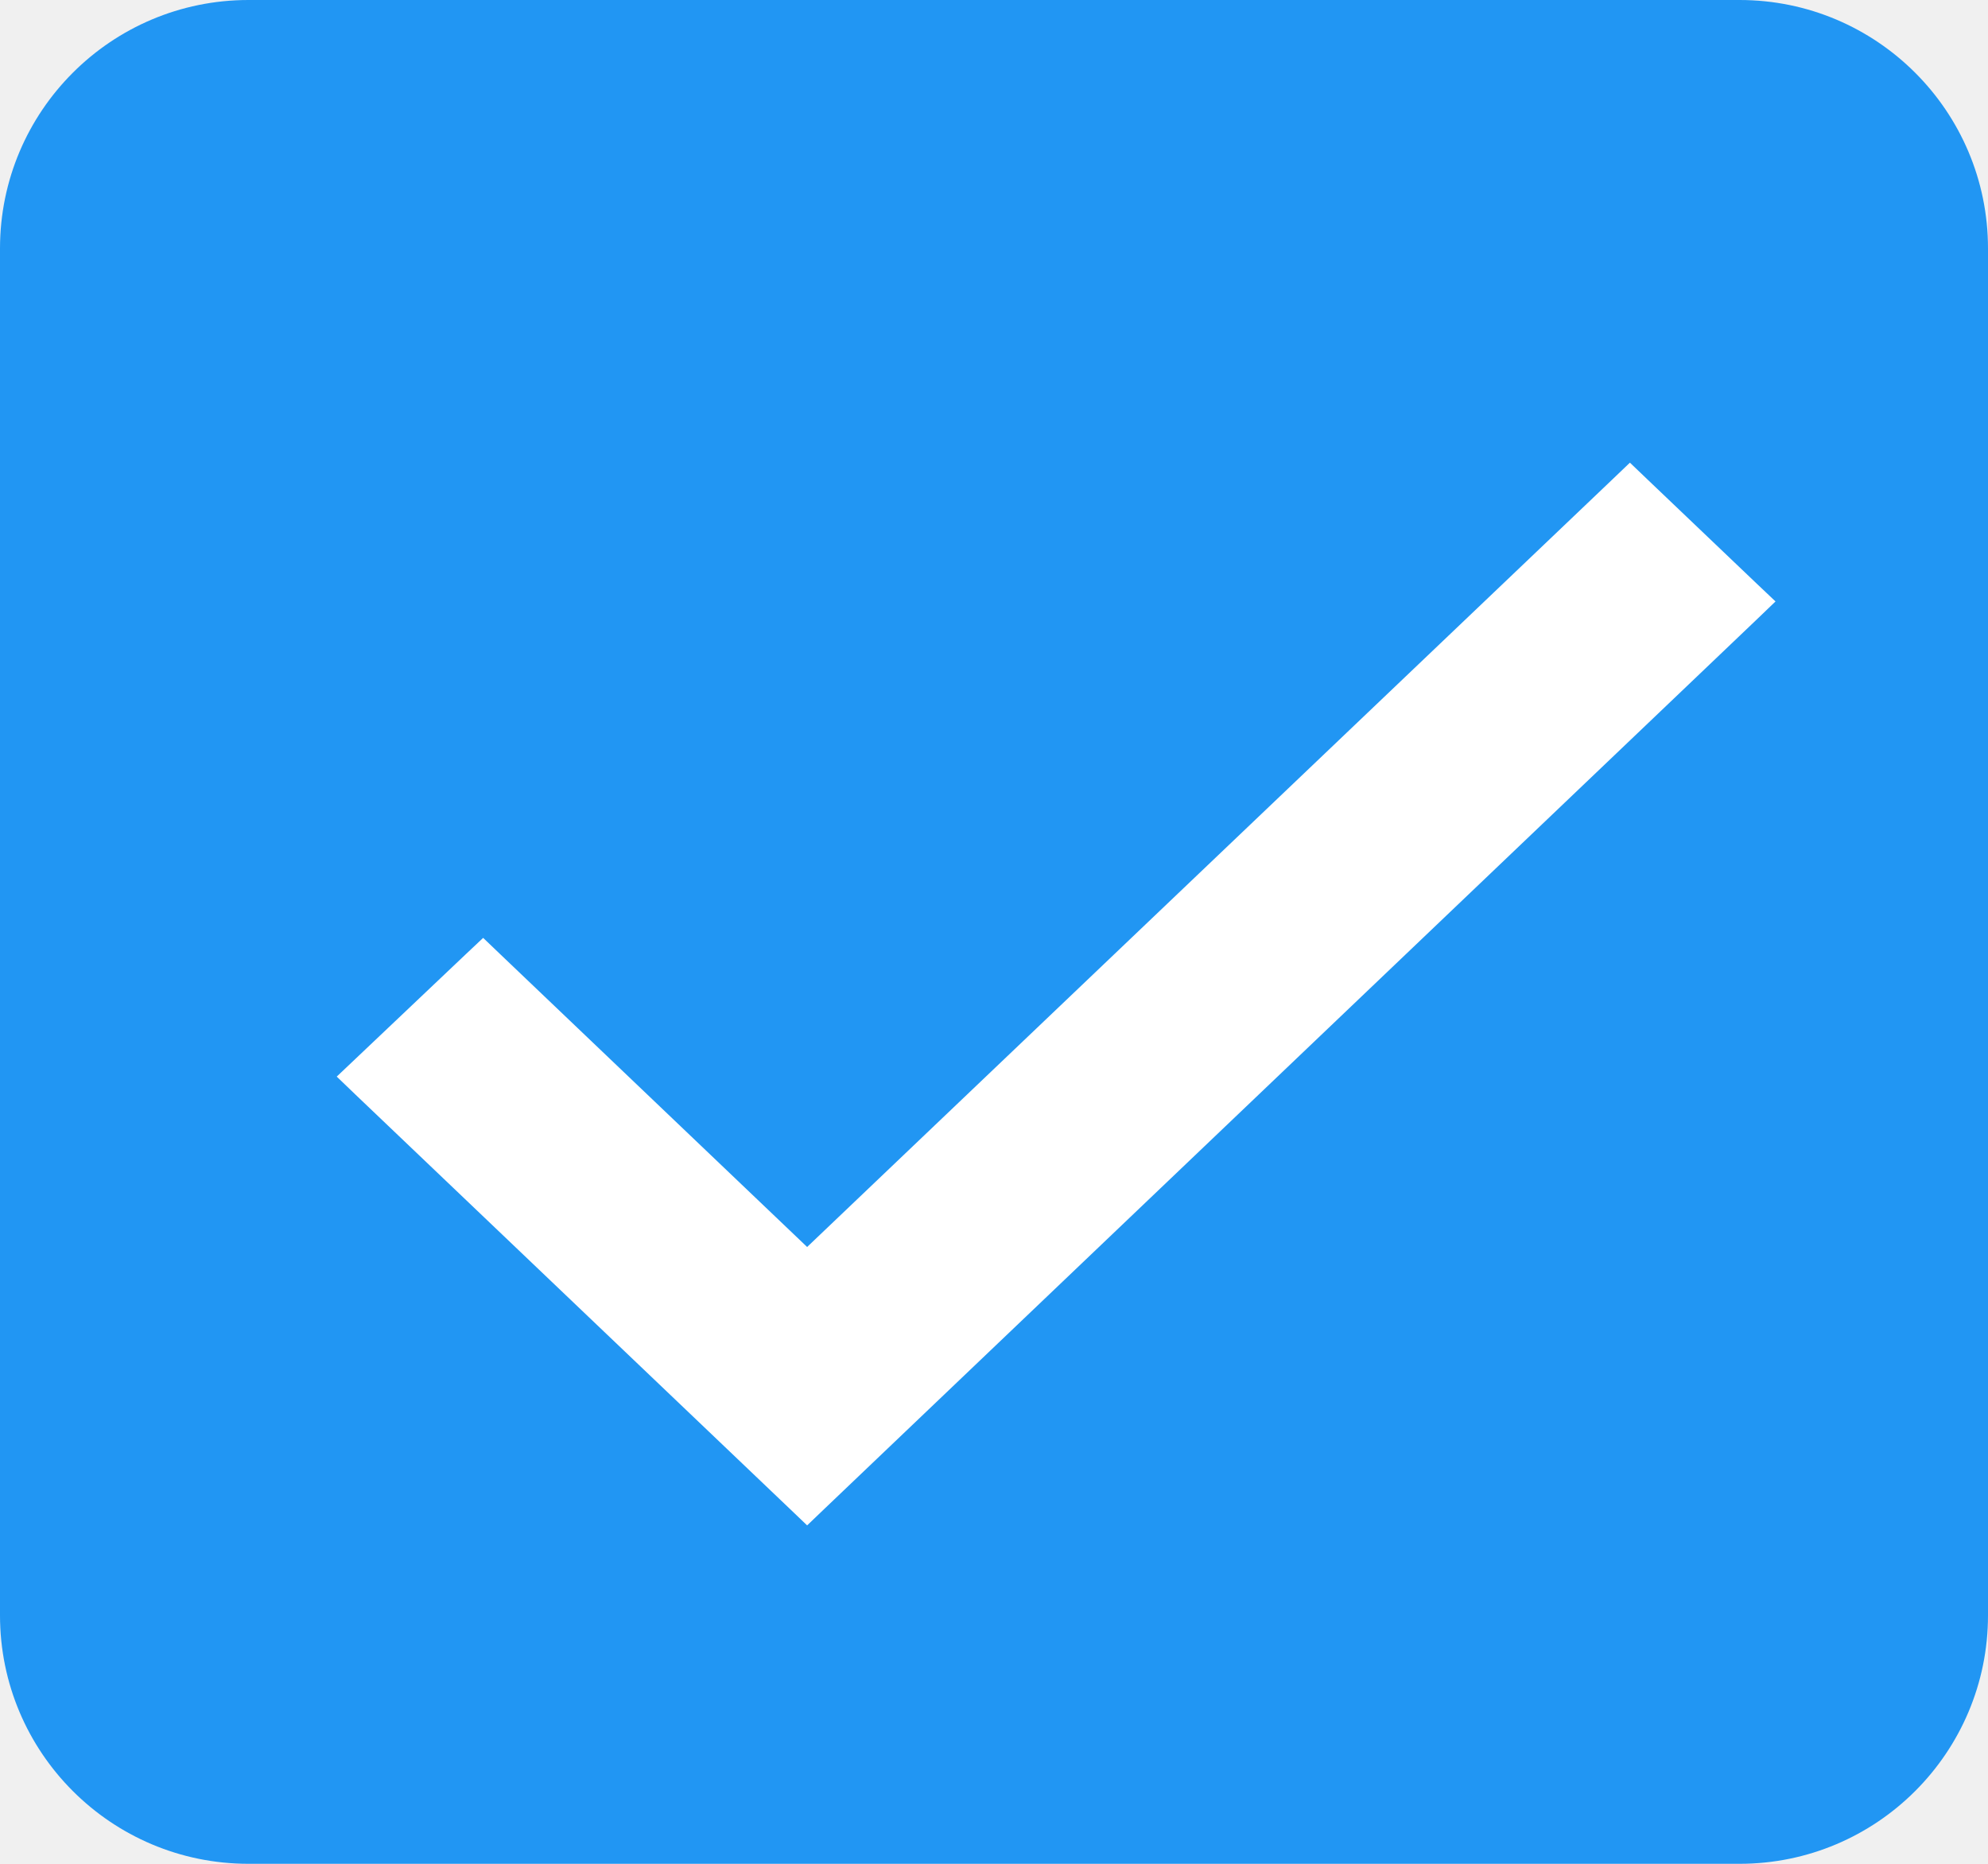
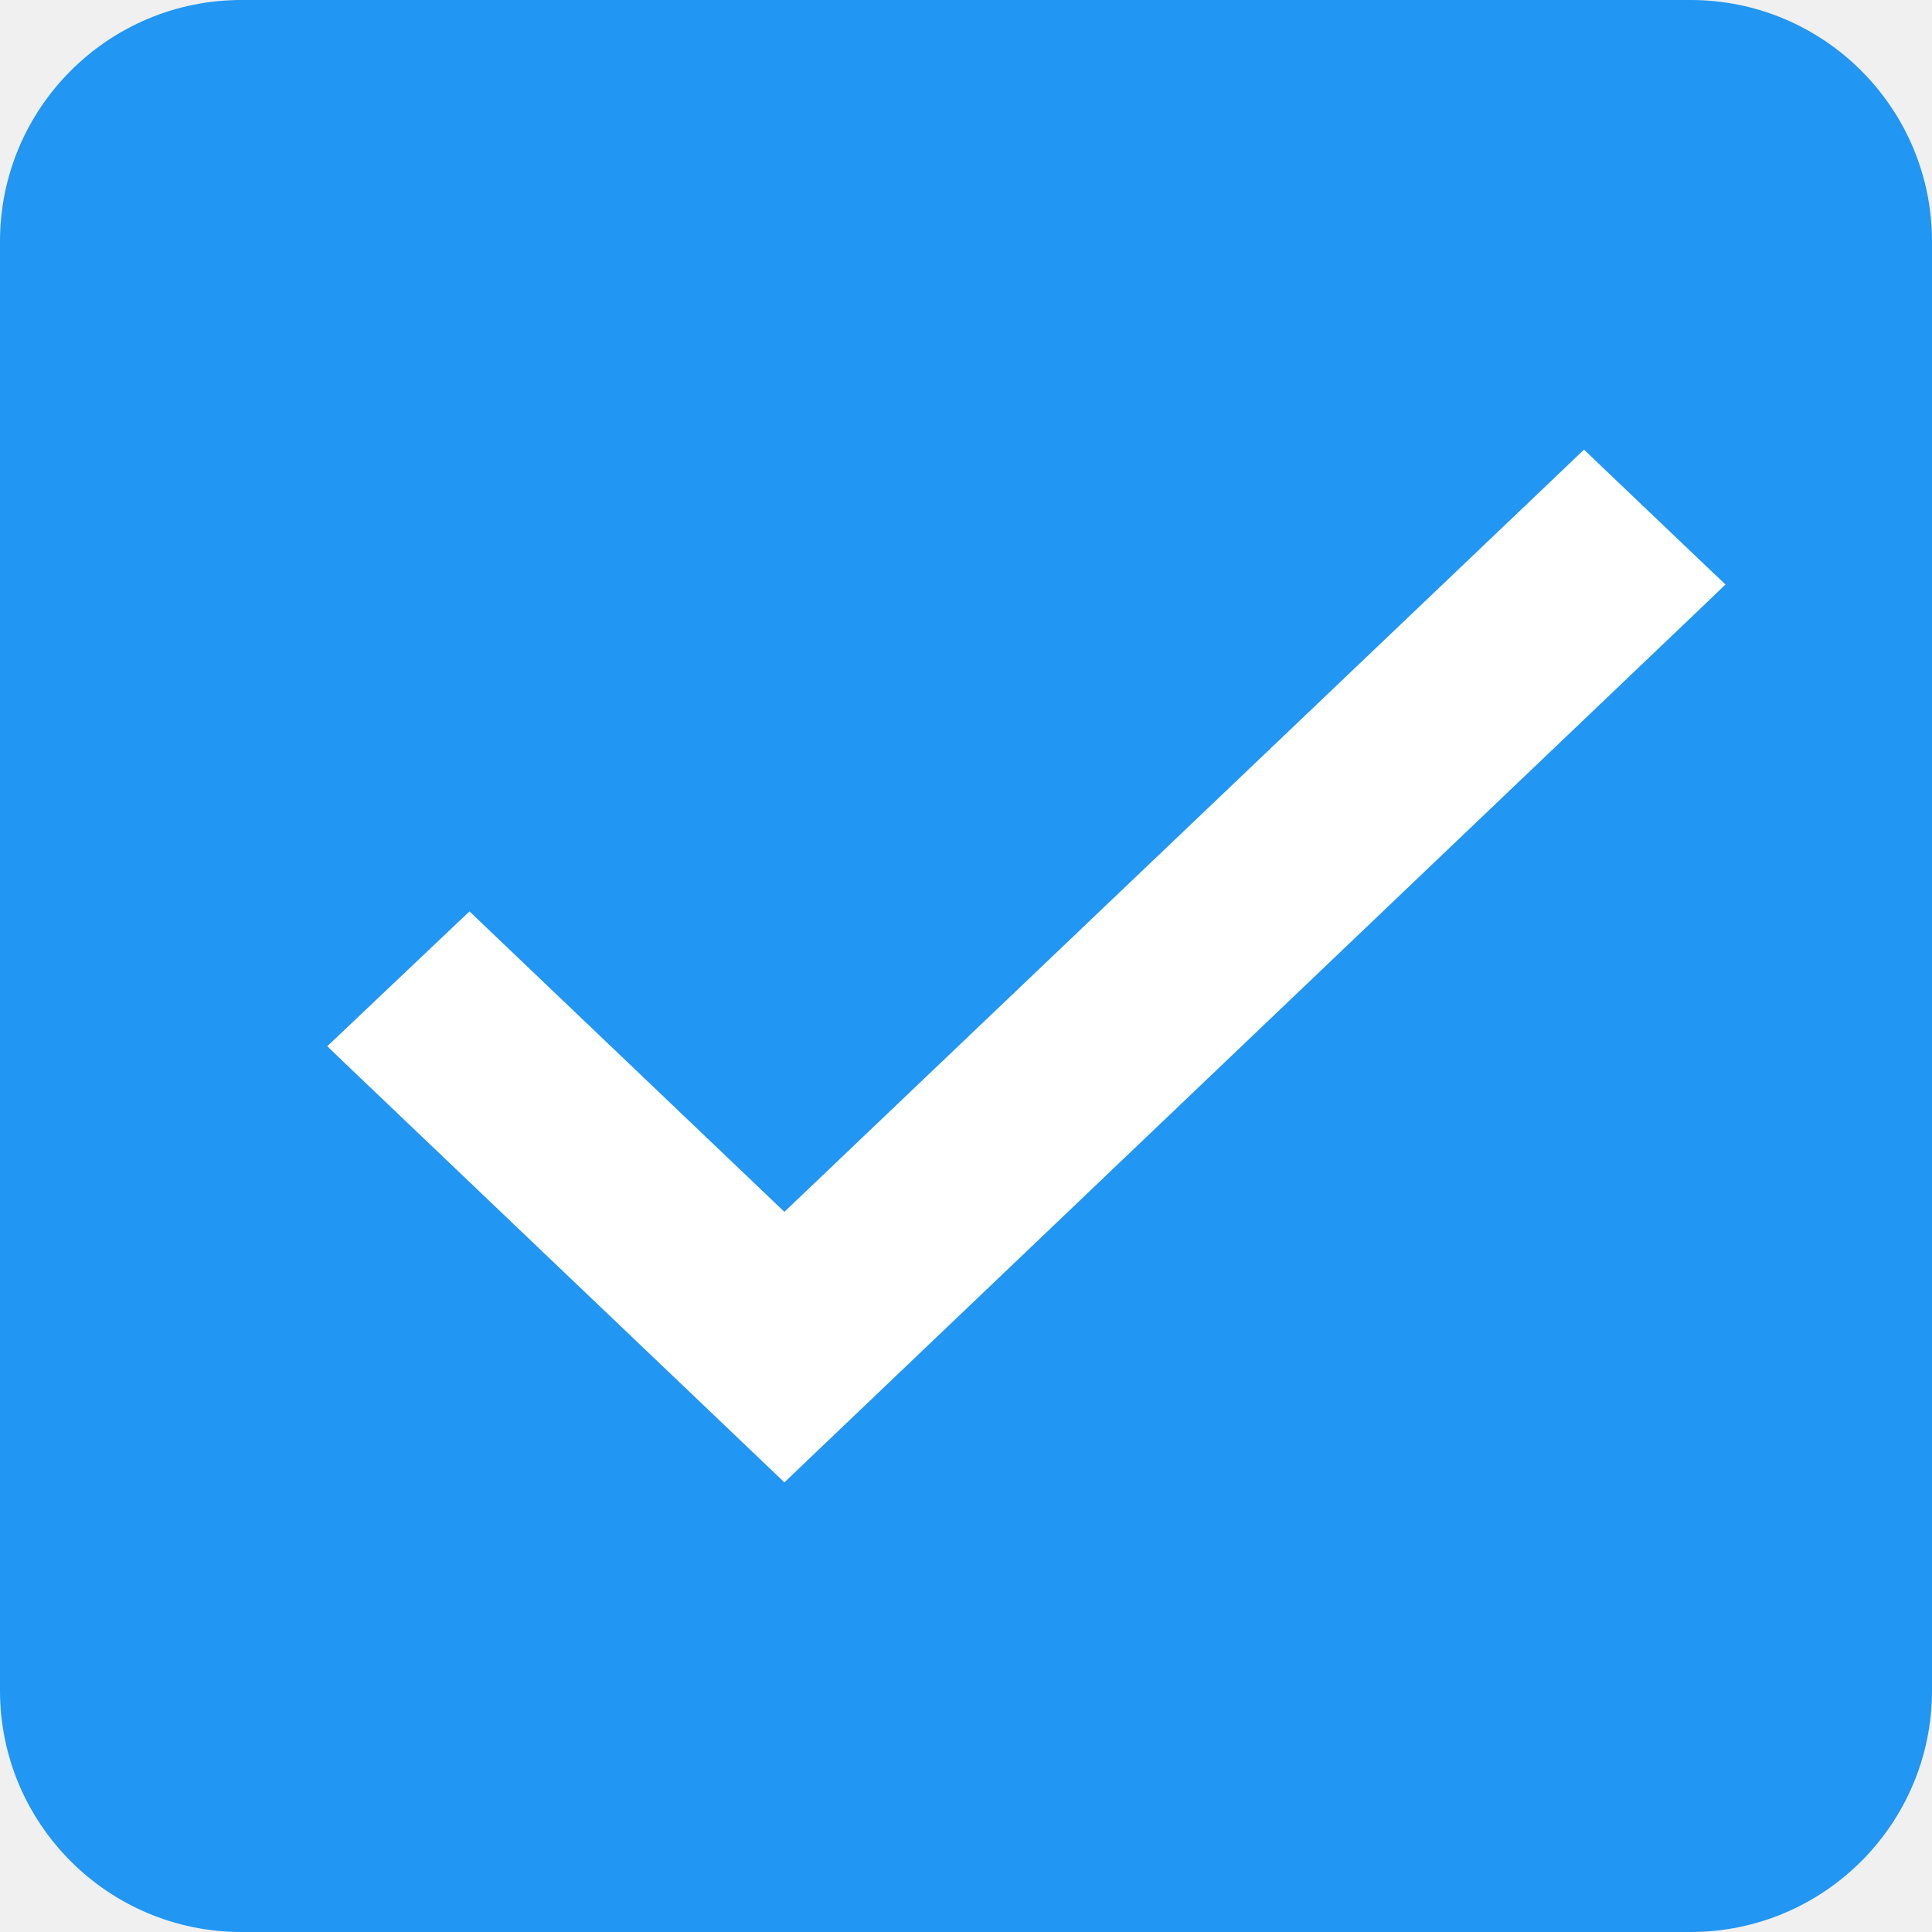
- <svg xmlns="http://www.w3.org/2000/svg" width="16" height="15" viewBox="0 0 16 15" fill="none">
-   <rect width="16" height="15" rx="2" fill="#2196F3" />
+ <svg xmlns="http://www.w3.org/2000/svg" width="16" height="16" viewBox="0 0 16 16" fill="none">
+   <rect width="16" height="16" rx="2" fill="#2196F3" />
  <path d="M3.957 7.752L3.888 7.686L3.819 7.751L2.931 8.593L2.855 8.665L2.931 8.738L6.427 12.072L6.496 12.138L6.565 12.072L14.069 4.914L14.145 4.841L14.069 4.769L13.187 3.928L13.118 3.862L13.049 3.928L6.496 10.174L3.957 7.752Z" fill="white" stroke="white" stroke-width="0.2" />
</svg>
